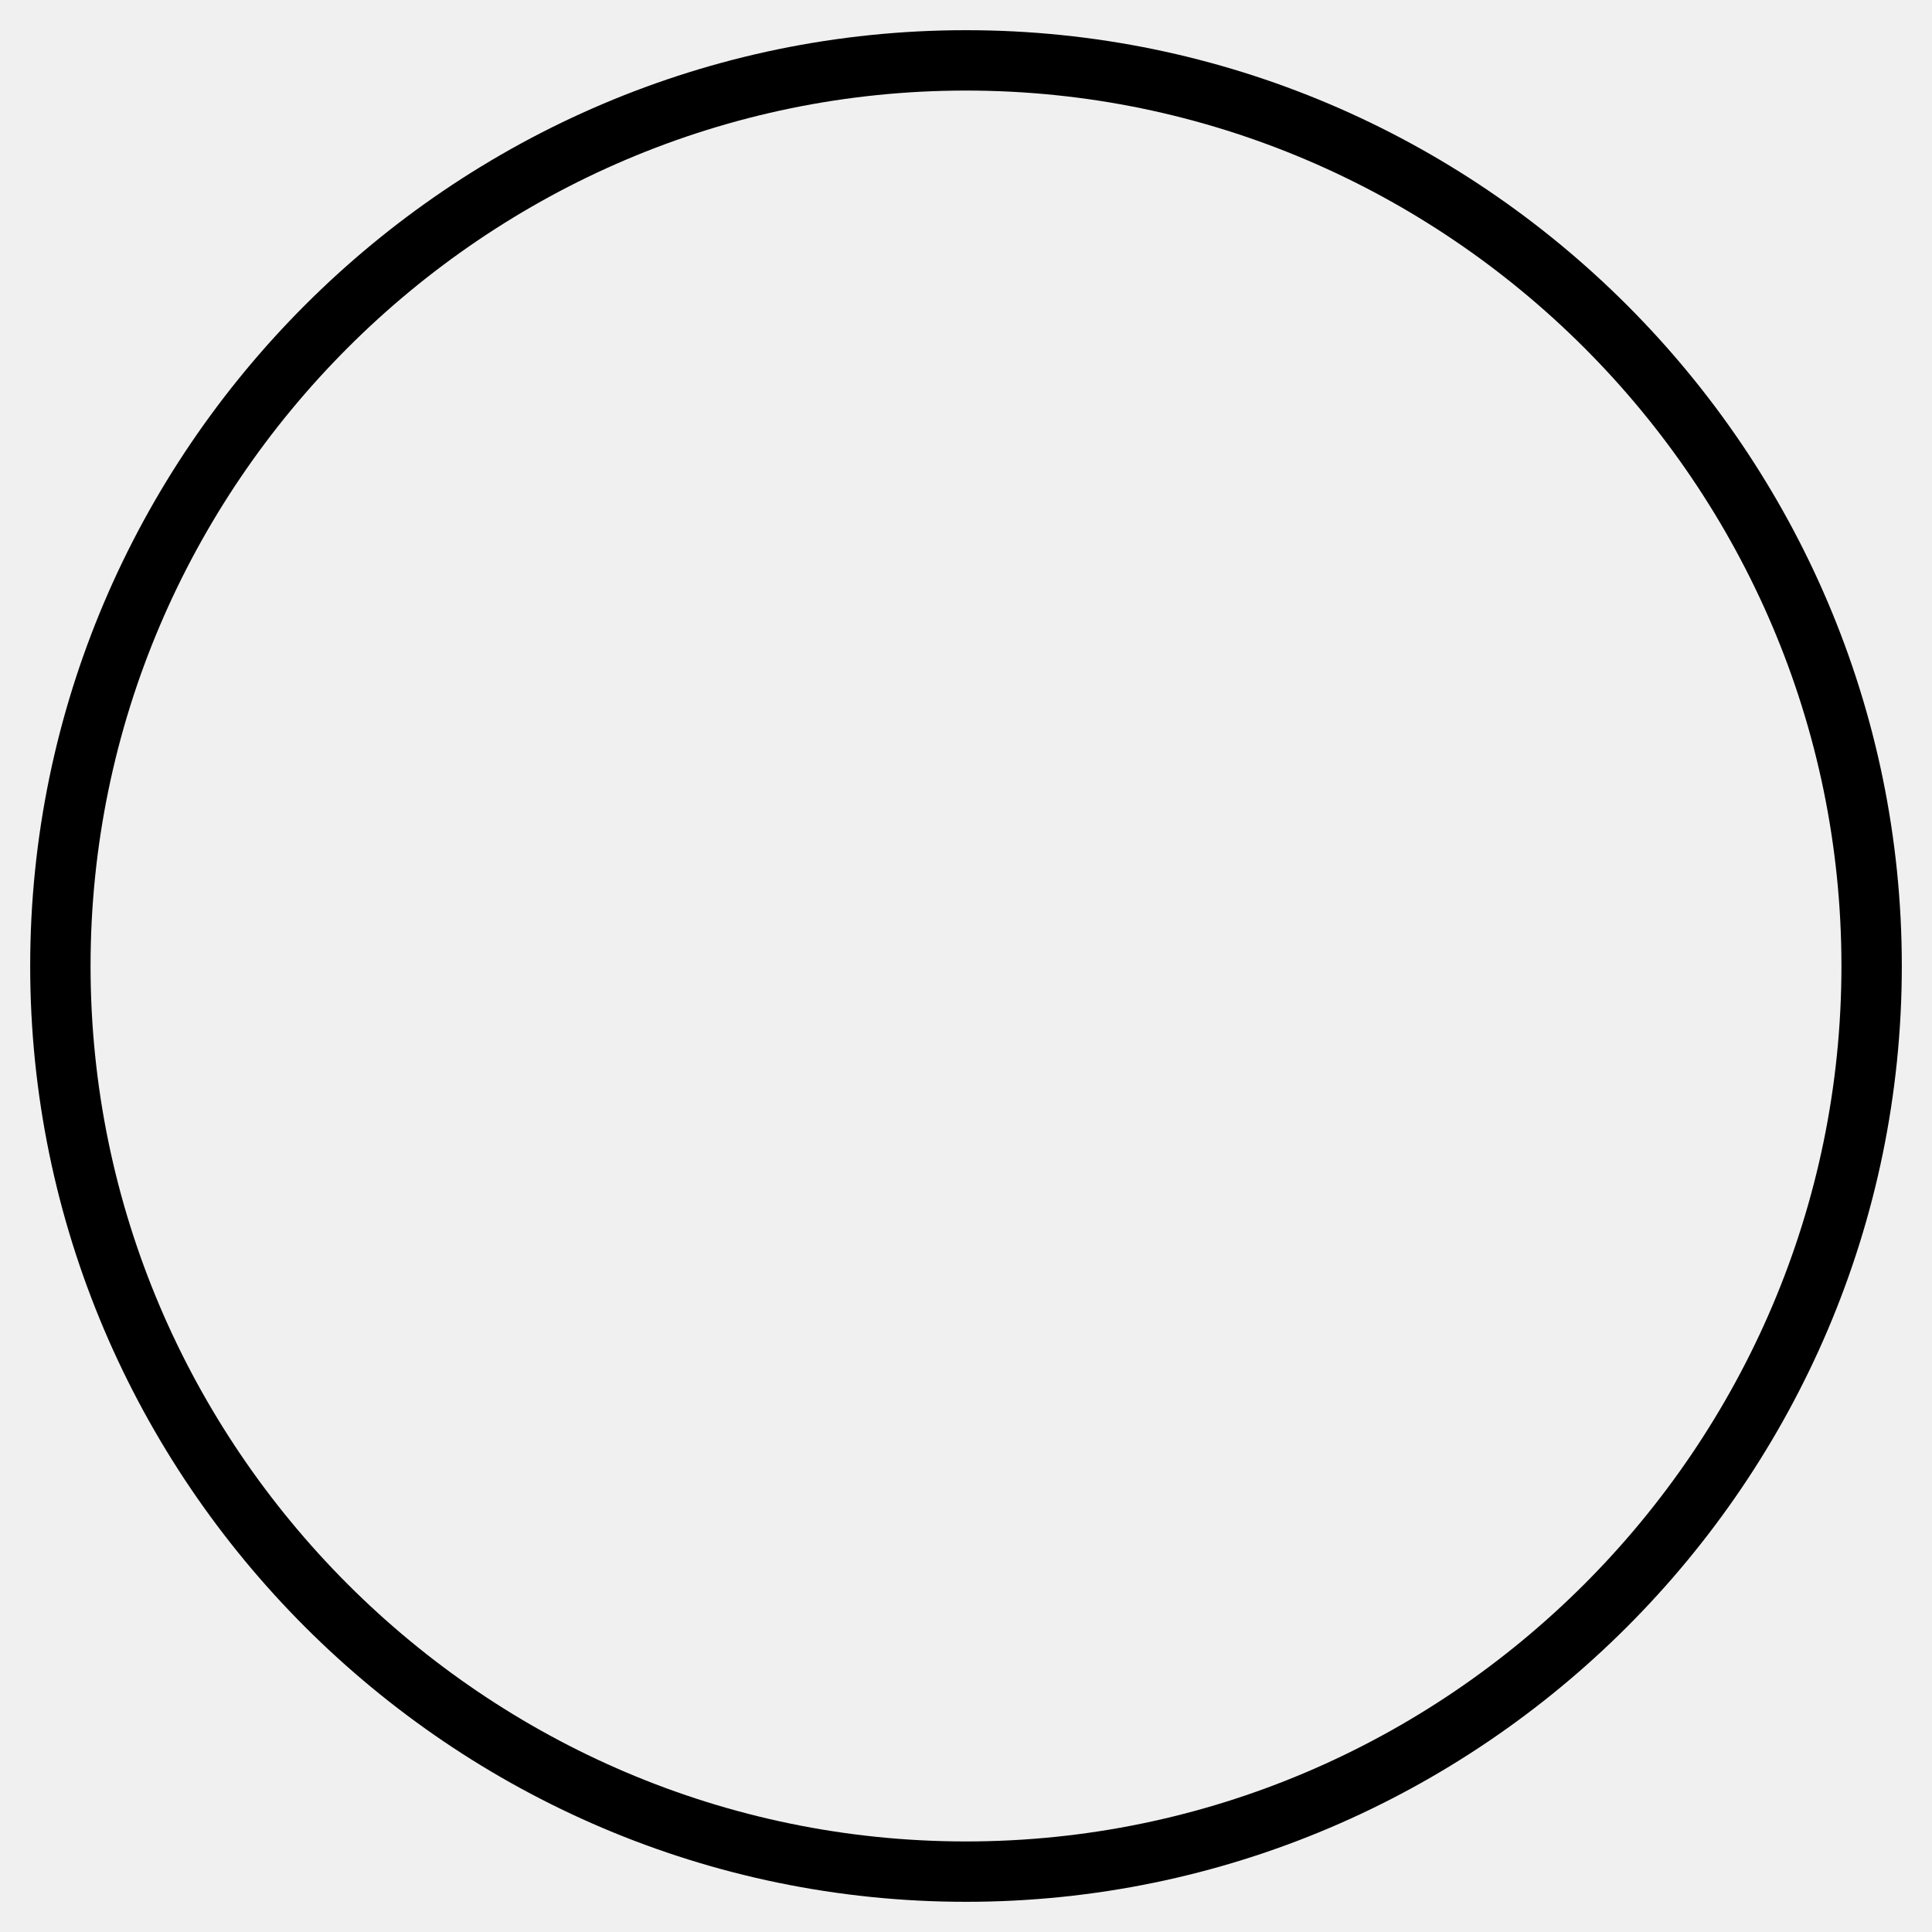
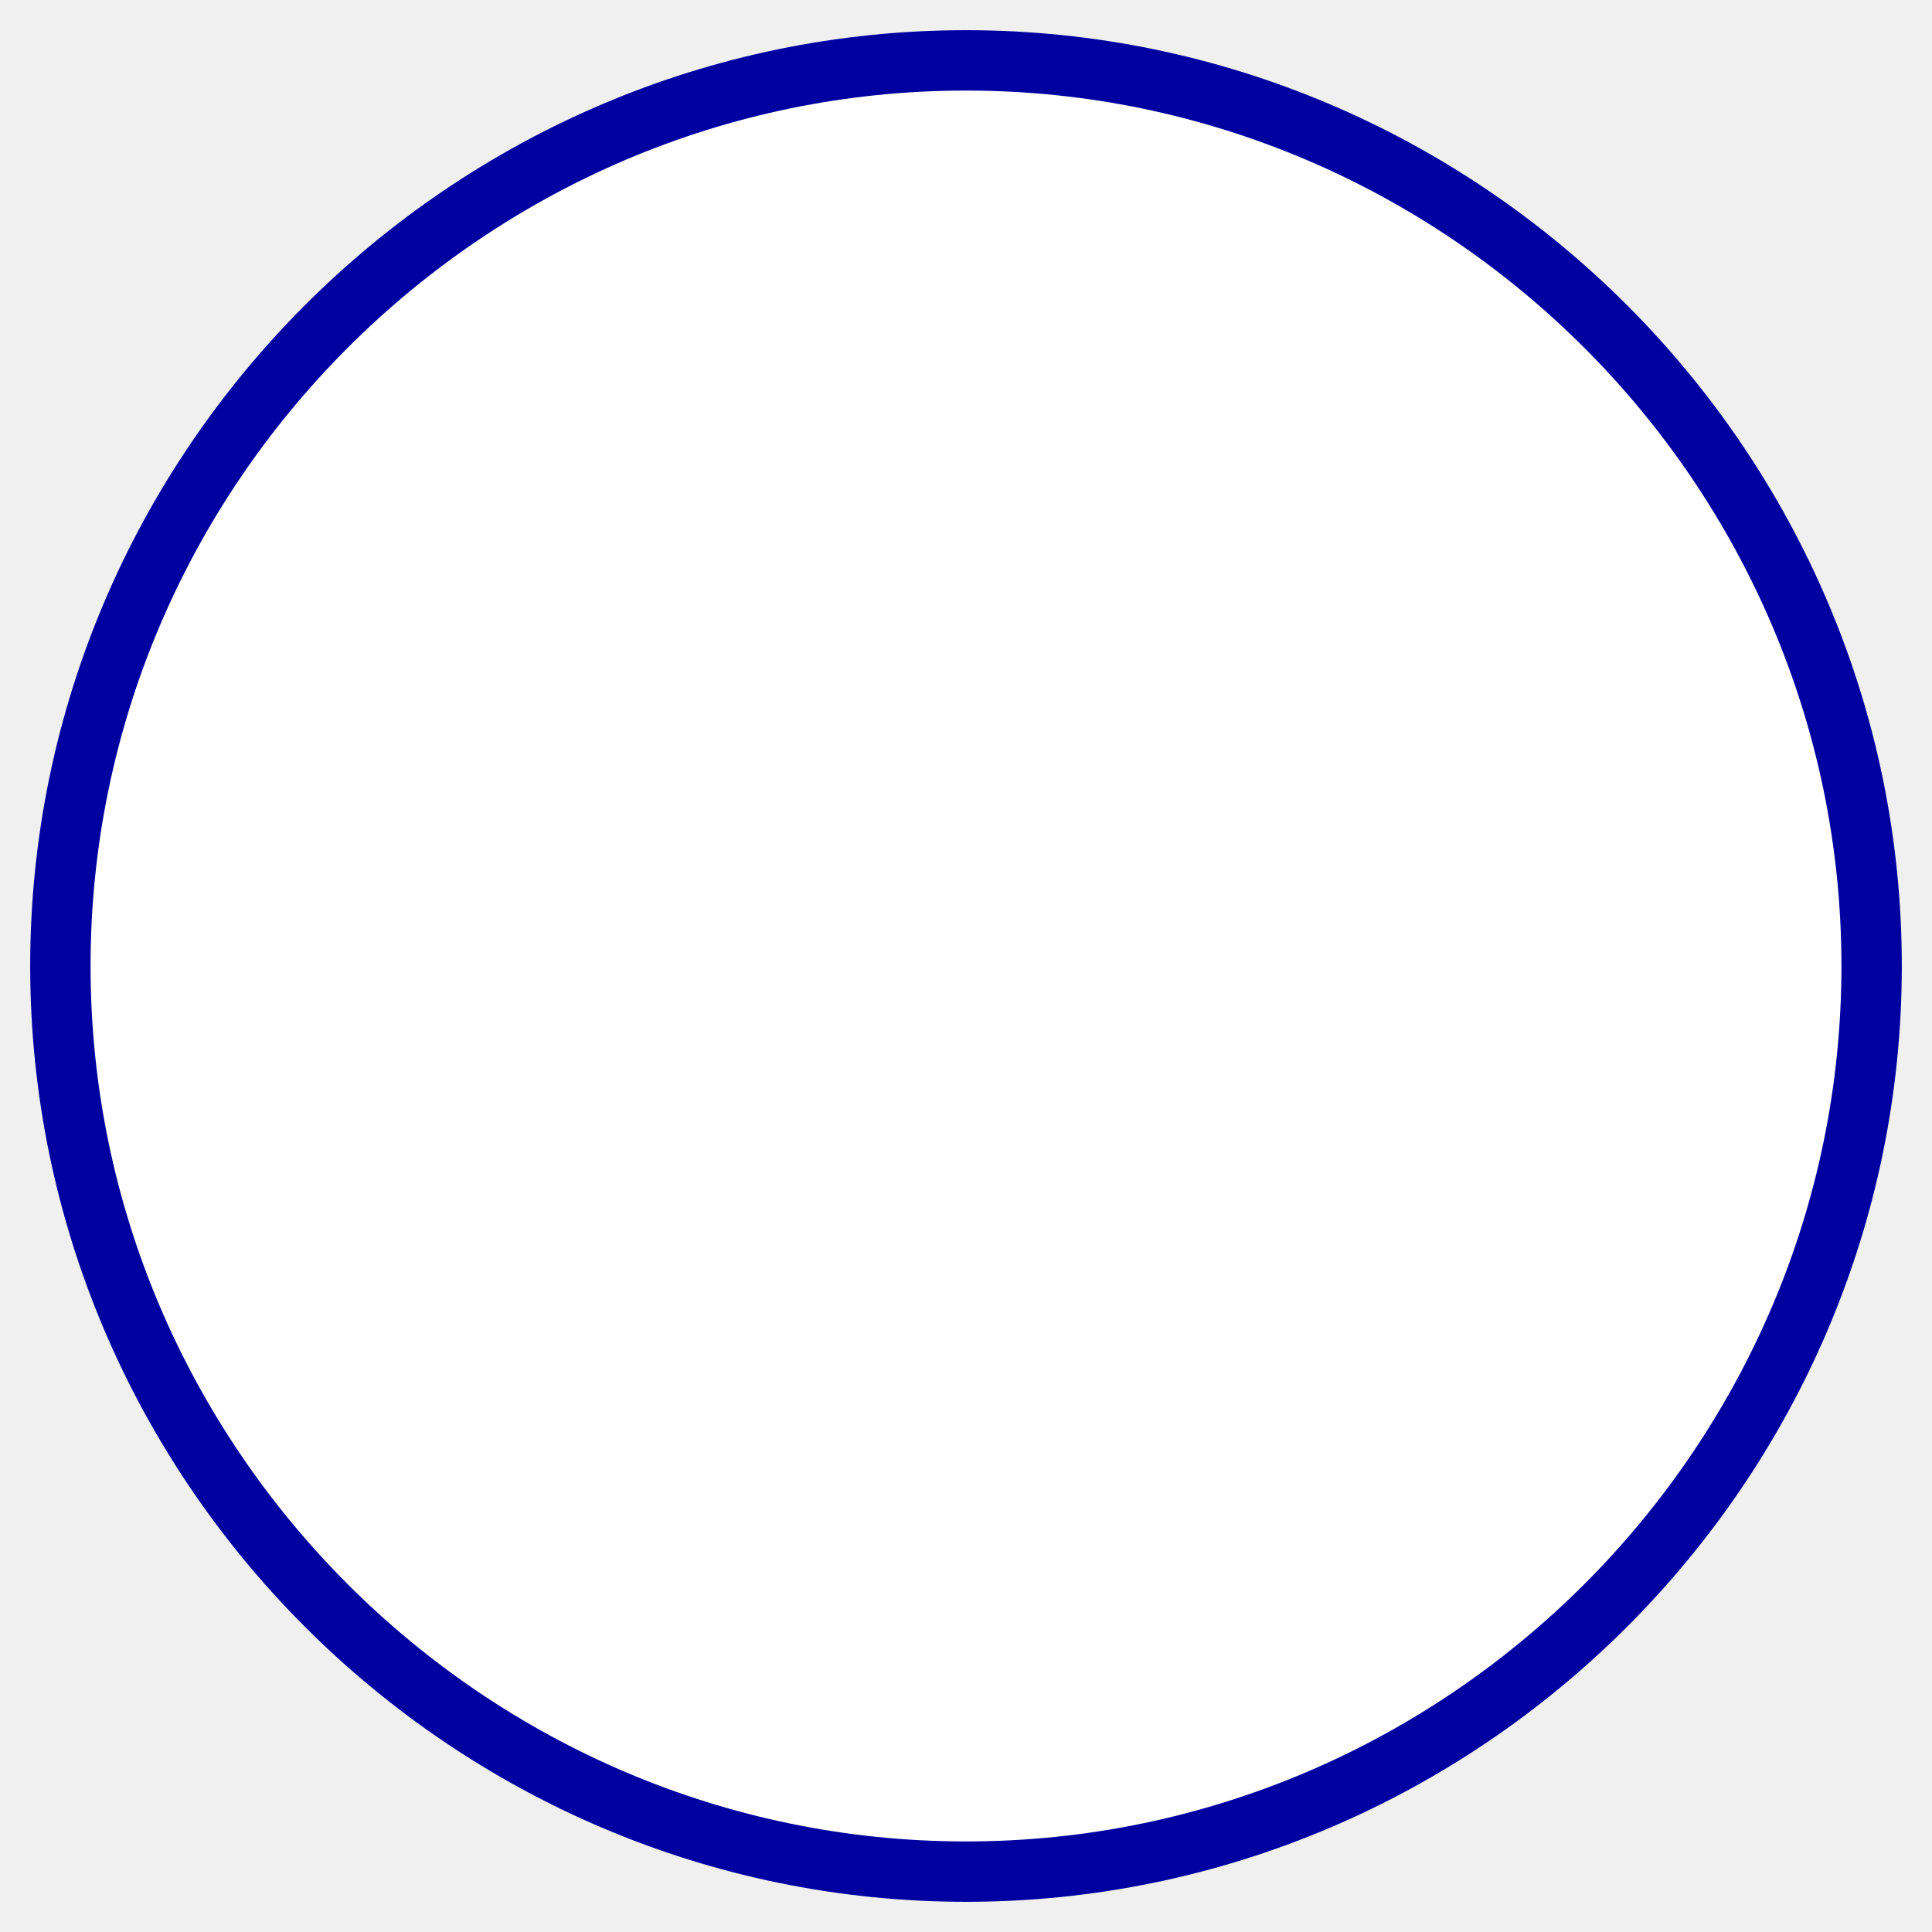
<svg xmlns="http://www.w3.org/2000/svg" width="100%" height="100%" viewBox="0 0 32 32" preserveAspectRatio="xMidYMid meet" version="1.1">
-   <path stroke="#000000" fill="none" d="M 1,16 C 1,7.75 7.75,1 16,1 C 24.25,1 31,7.75 31,16 C 31,24.25 24.25,31 16,31 C 7.75,31 1,24.25 1,16 " />
+   <path stroke="#0000a0" fill="white" d="M 1,16 C 1,7.75 7.75,1 16,1 S 31,7.75 31,16 S 24.25,31 16,31 S 1,24.25 1,16 " />
</svg>
